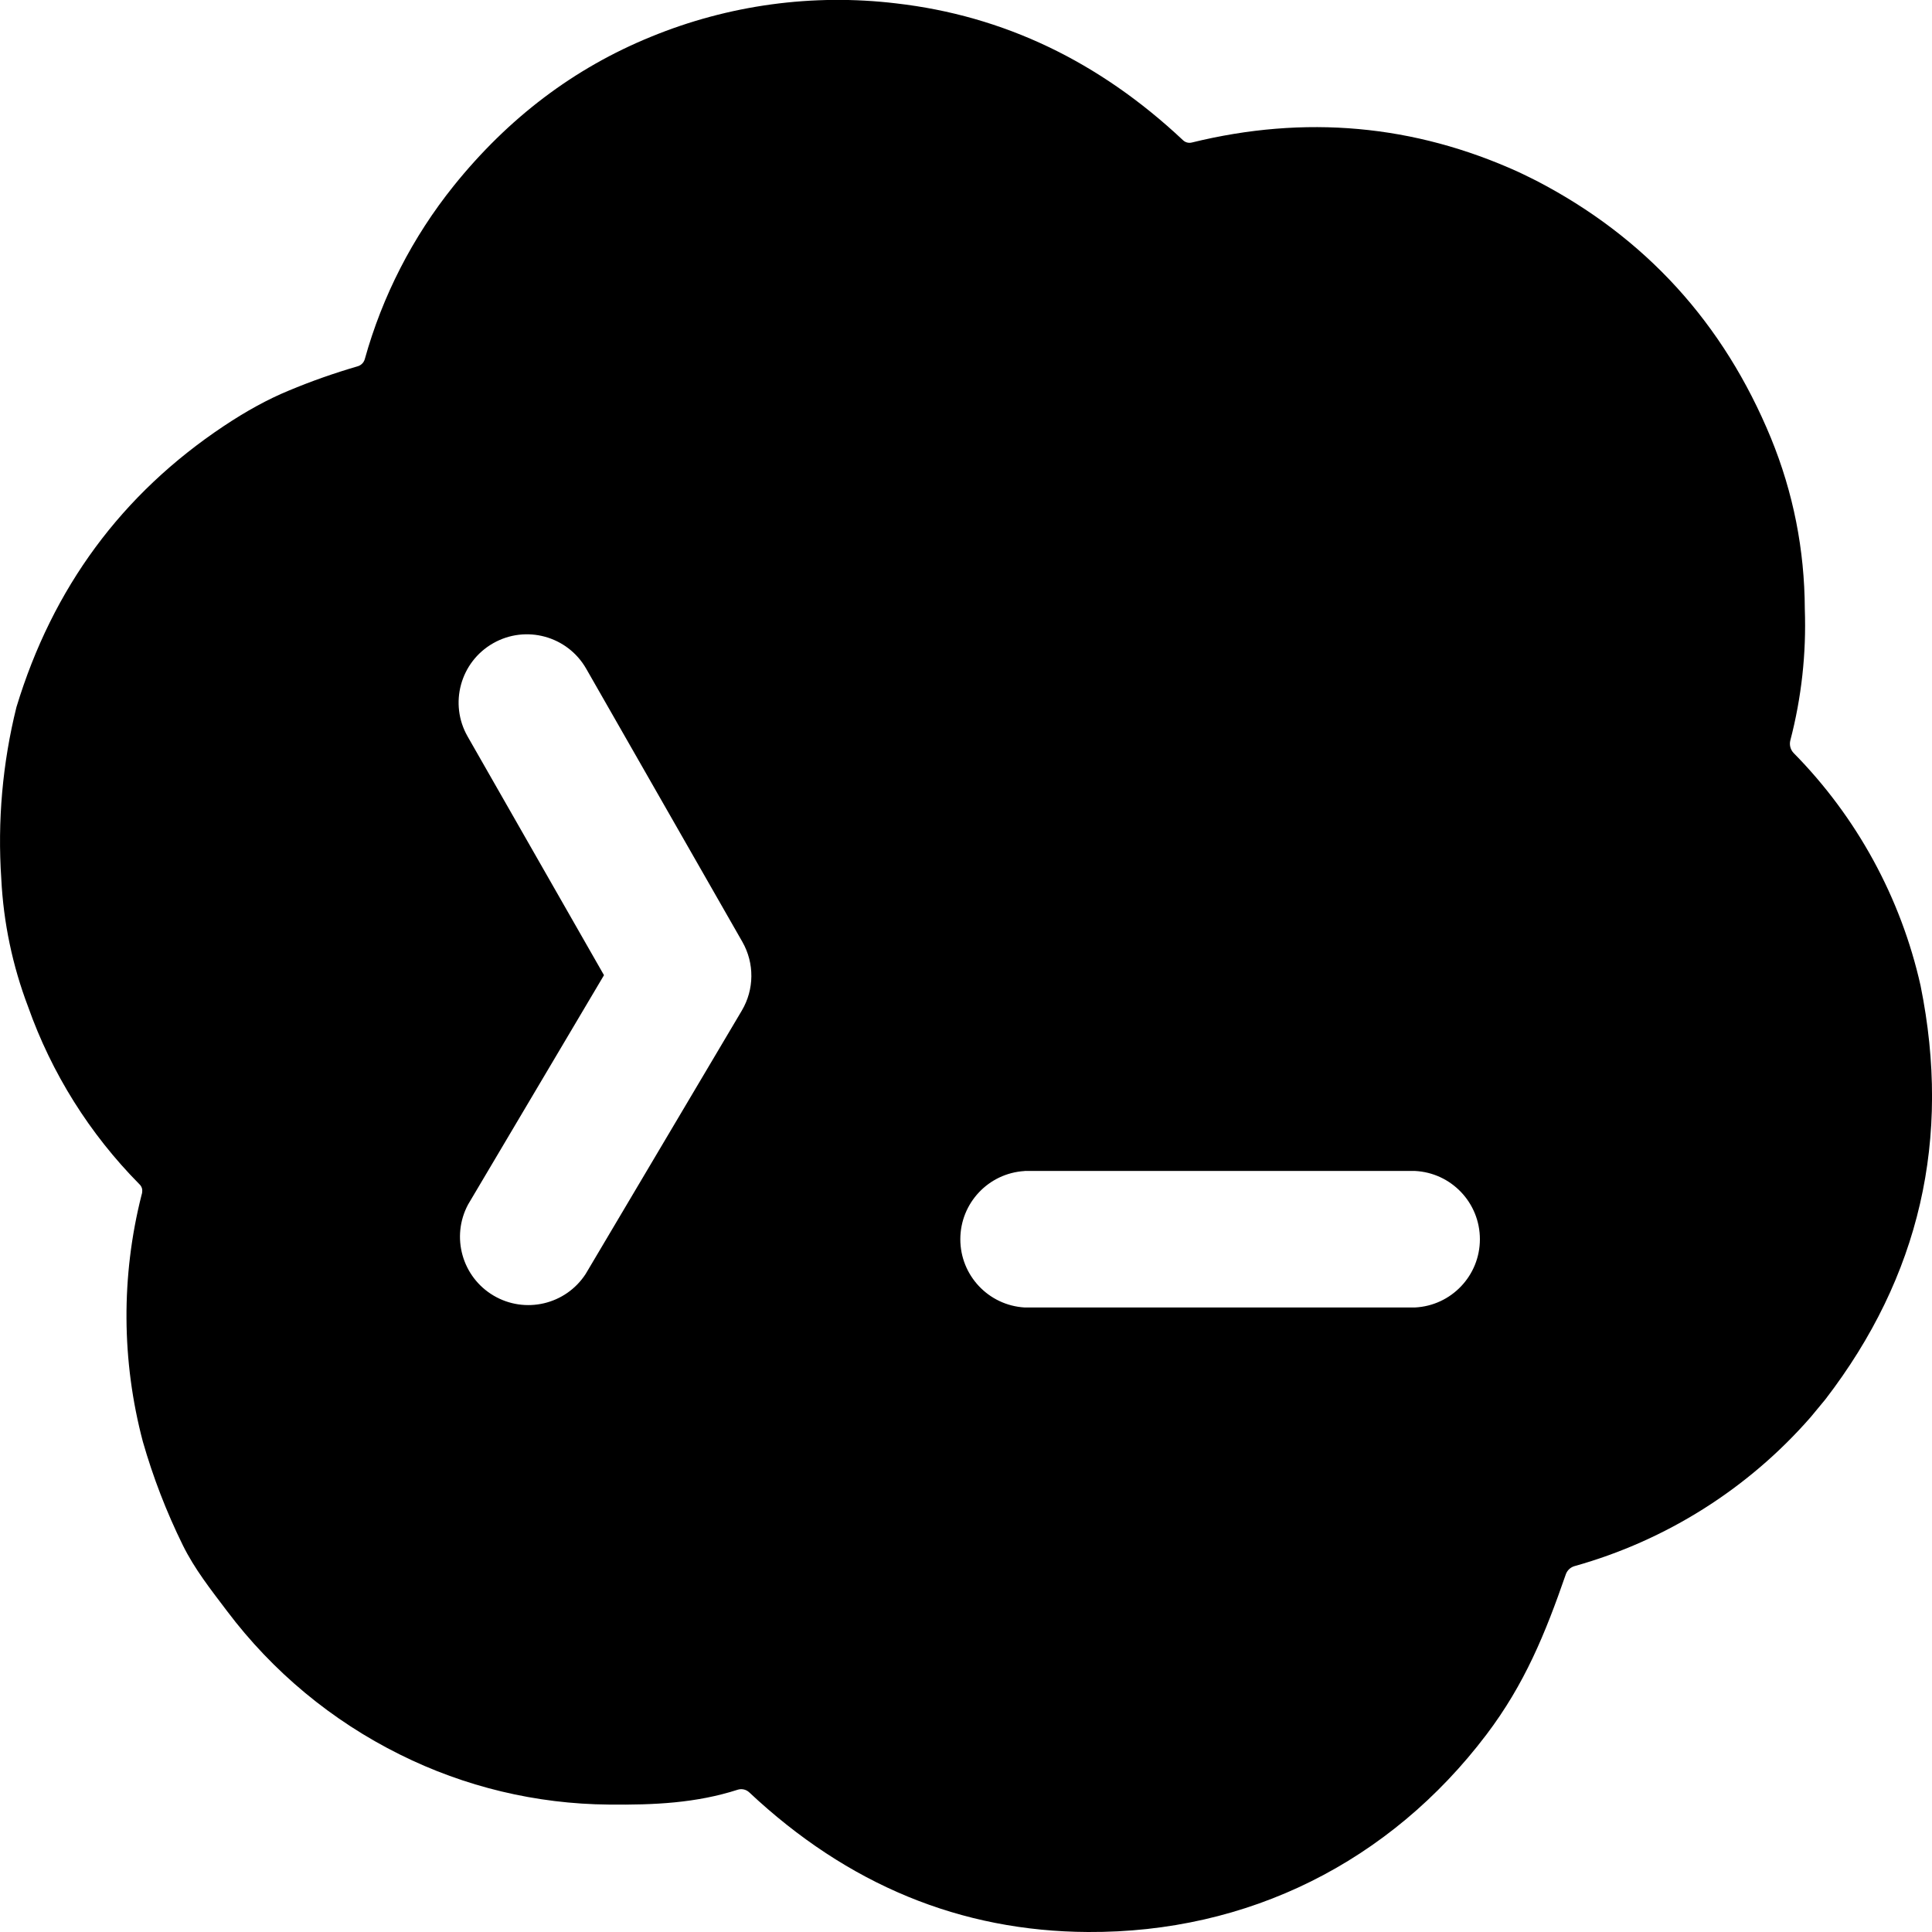
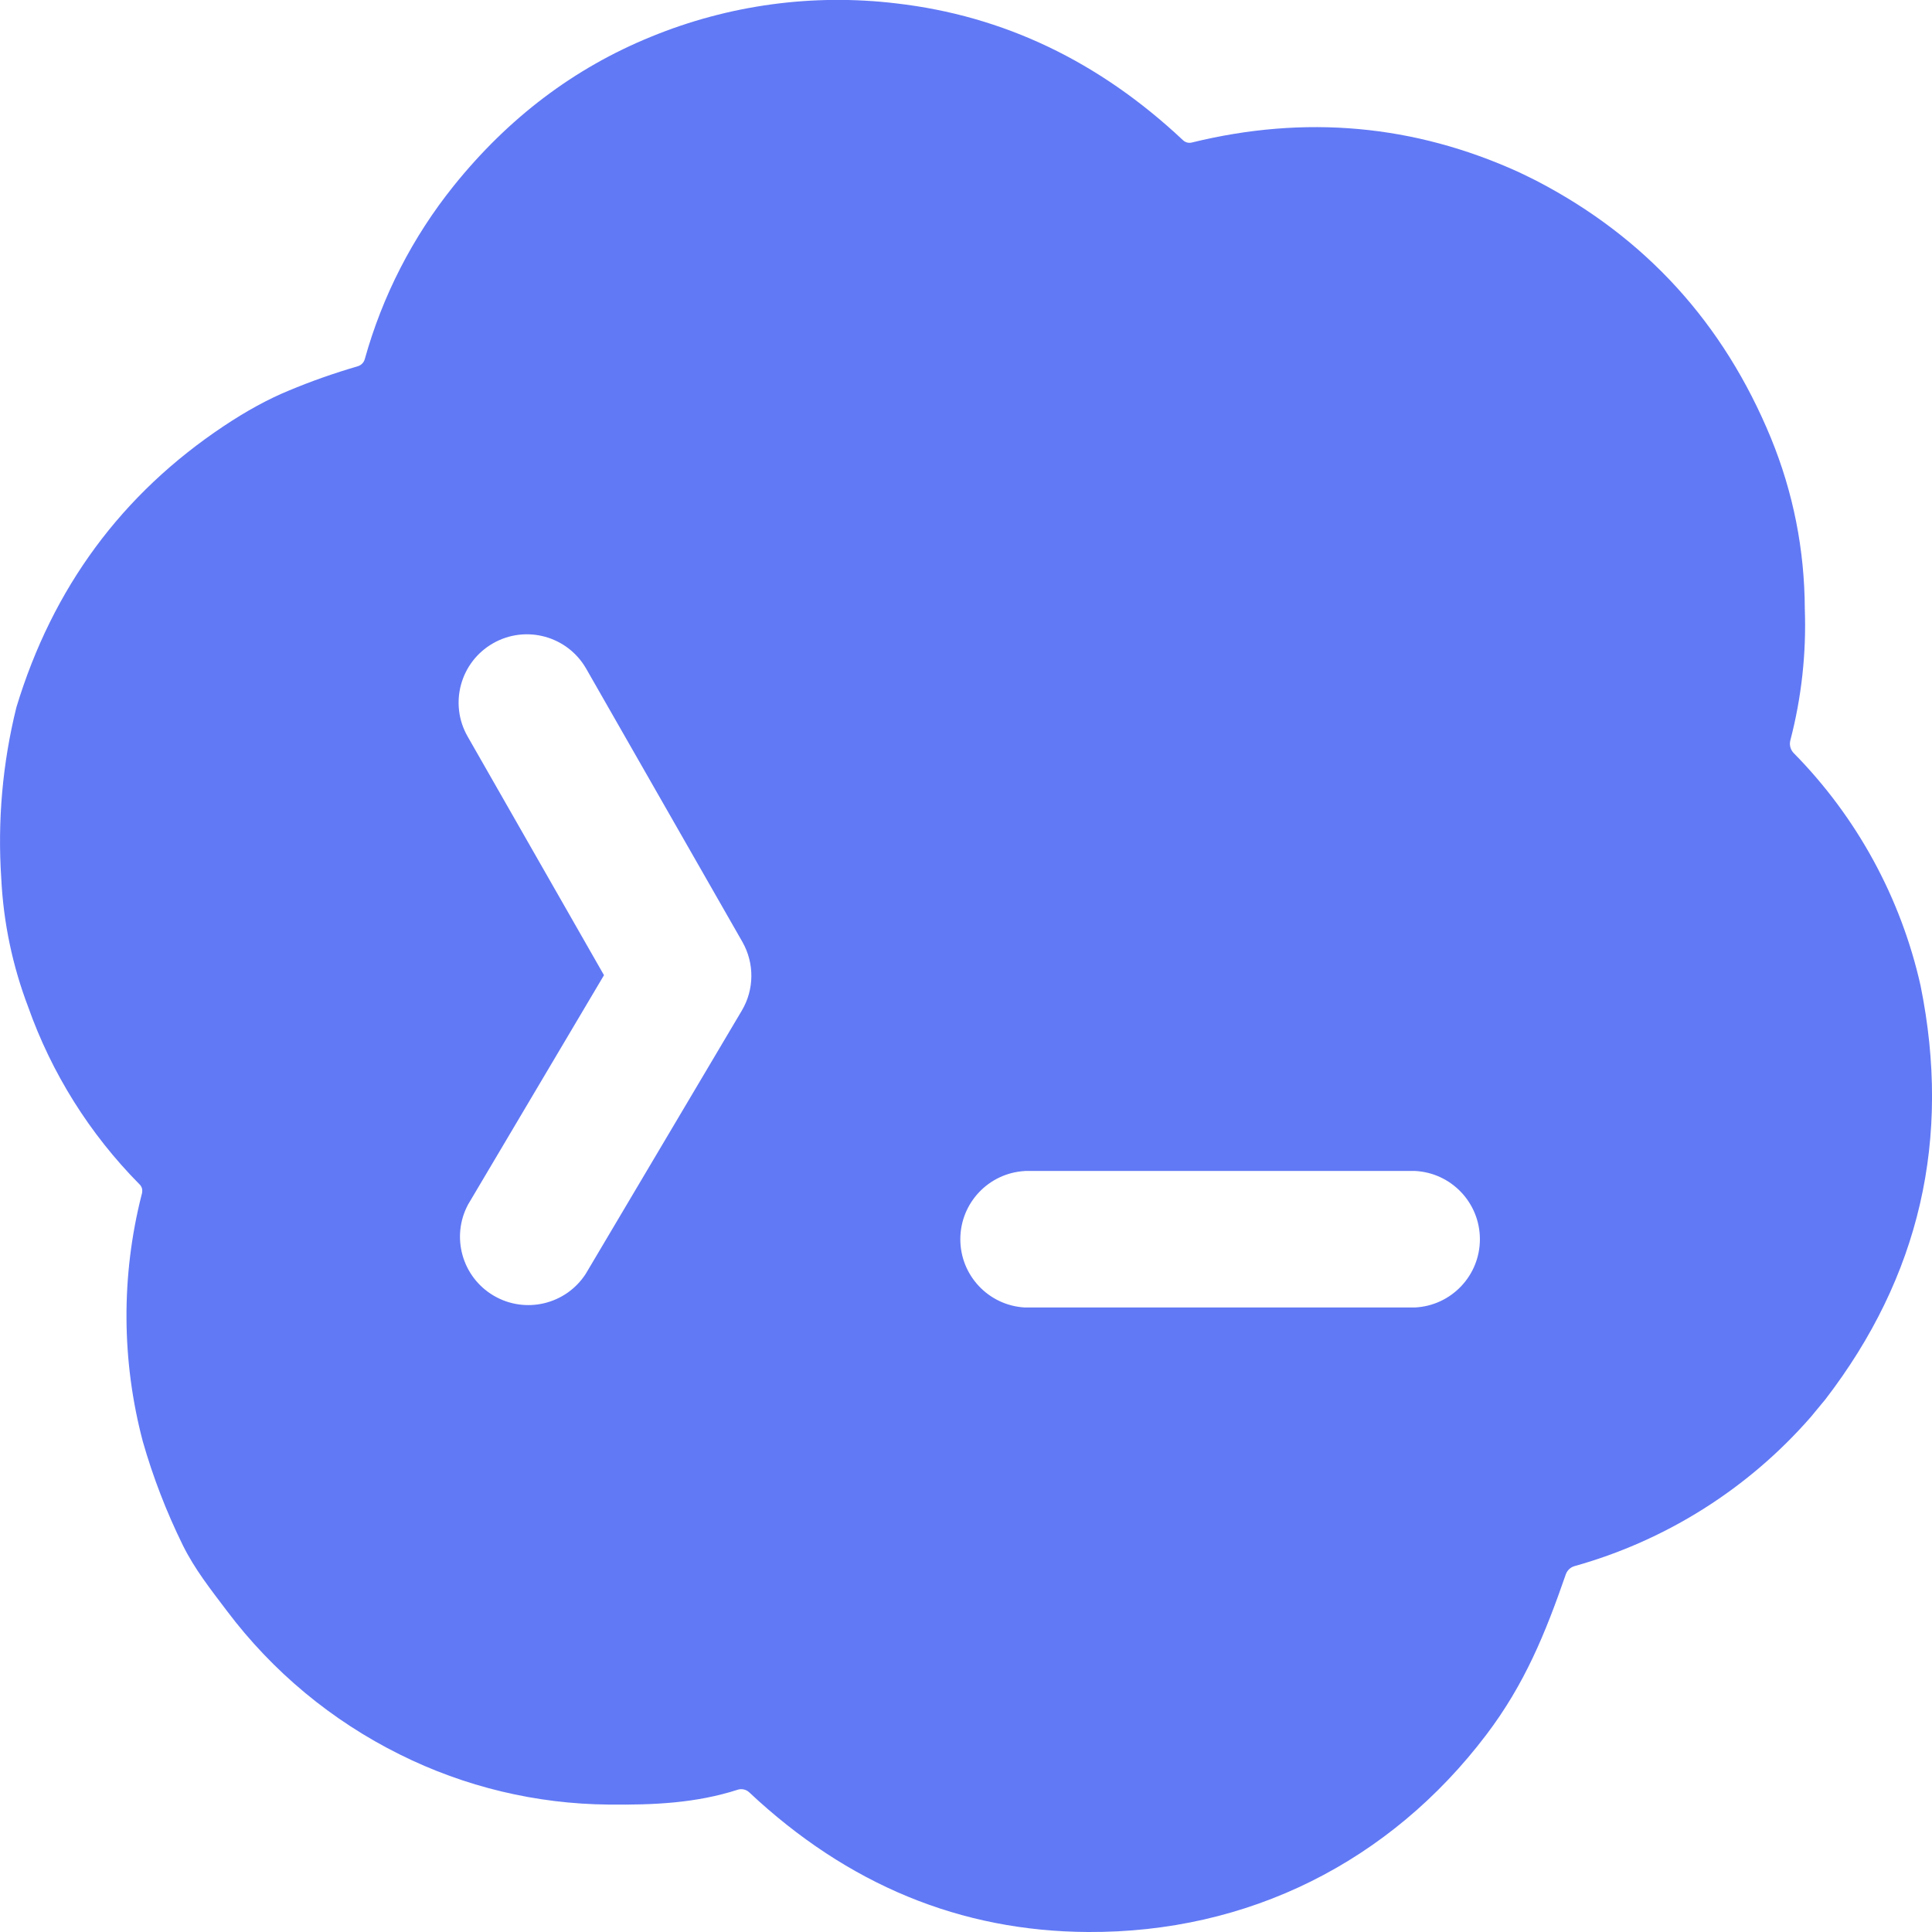
<svg xmlns="http://www.w3.org/2000/svg" width="24" height="24" viewBox="0 0 24 24">
-   <path fill="#000000" fill-rule="evenodd" d="M 8.086 .457 a 6.105 6.105 0 0 1 3.046 -.415 c 1.333 .153 2.521 .72 3.564 1.7 a .117 .117 0 0 0 .107 .029 c 1.408 -.346 2.762 -.224 4.061 .366 l .063 .03 .154 .076 c 1.357 .703 2.33 1.77 2.918 3.198 .278 .679 .418 1.388 .421 2.126 a 5.655 5.655 0 0 1 -.18 1.631 .167 .167 0 0 0 .04 .155 5.982 5.982 0 0 1 1.578 2.891 c .385 1.901 -.01 3.615 -1.183 5.14 l -.182 .22 a 6.063 6.063 0 0 1 -2.934 1.851 .162 .162 0 0 0 -.108 .102 c -.255 .736 -.511 1.364 -.987 1.992 -1.199 1.582 -2.962 2.462 -4.948 2.451 -1.583 -.008 -2.986 -.587 -4.21 -1.736 a .145 .145 0 0 0 -.14 -.032 c -.518 .167 -1.04 .191 -1.604 .185 a 5.924 5.924 0 0 1 -2.595 -.622 6.058 6.058 0 0 1 -2.146 -1.781 c -.203 -.269 -.404 -.522 -.551 -.821 a 7.74 7.74 0 0 1 -.495 -1.283 6.11 6.11 0 0 1 -.017 -3.064 .166 .166 0 0 0 .008 -.074 .115 .115 0 0 0 -.037 -.064 5.958 5.958 0 0 1 -1.38 -2.202 5.196 5.196 0 0 1 -.333 -1.589 6.915 6.915 0 0 1 .188 -2.132 c .45 -1.484 1.309 -2.648 2.577 -3.493 .282 -.188 .55 -.334 .802 -.438 .286 -.12 .573 -.22 .861 -.304 a .129 .129 0 0 0 .087 -.087 A 6.016 6.016 0 0 1 5.635 2.31 C 6.315 1.464 7.132 .846 8.086 .457 z m -.804 7.85 a .848 .848 0 0 0 -1.473 .842 l 1.694 2.965 -1.688 2.848 a .849 .849 0 0 0 1.46 .864 l 1.94 -3.272 a .849 .849 0 0 0 .007 -.854 l -1.94 -3.393 z m 5.446 6.24 a .849 .849 0 0 0 0 1.695 h 4.848 a .849 .849 0 0 0 0 -1.696 h -4.848 z" />
+   <path fill="#6179F5" fill-rule="evenodd" d="M 8.086 .457 a 6.105 6.105 0 0 1 3.046 -.415 c 1.333 .153 2.521 .72 3.564 1.7 a .117 .117 0 0 0 .107 .029 c 1.408 -.346 2.762 -.224 4.061 .366 l .063 .03 .154 .076 c 1.357 .703 2.33 1.77 2.918 3.198 .278 .679 .418 1.388 .421 2.126 a 5.655 5.655 0 0 1 -.18 1.631 .167 .167 0 0 0 .04 .155 5.982 5.982 0 0 1 1.578 2.891 c .385 1.901 -.01 3.615 -1.183 5.14 l -.182 .22 a 6.063 6.063 0 0 1 -2.934 1.851 .162 .162 0 0 0 -.108 .102 c -.255 .736 -.511 1.364 -.987 1.992 -1.199 1.582 -2.962 2.462 -4.948 2.451 -1.583 -.008 -2.986 -.587 -4.21 -1.736 a .145 .145 0 0 0 -.14 -.032 c -.518 .167 -1.04 .191 -1.604 .185 a 5.924 5.924 0 0 1 -2.595 -.622 6.058 6.058 0 0 1 -2.146 -1.781 c -.203 -.269 -.404 -.522 -.551 -.821 a 7.74 7.74 0 0 1 -.495 -1.283 6.11 6.11 0 0 1 -.017 -3.064 .166 .166 0 0 0 .008 -.074 .115 .115 0 0 0 -.037 -.064 5.958 5.958 0 0 1 -1.38 -2.202 5.196 5.196 0 0 1 -.333 -1.589 6.915 6.915 0 0 1 .188 -2.132 c .45 -1.484 1.309 -2.648 2.577 -3.493 .282 -.188 .55 -.334 .802 -.438 .286 -.12 .573 -.22 .861 -.304 a .129 .129 0 0 0 .087 -.087 A 6.016 6.016 0 0 1 5.635 2.31 C 6.315 1.464 7.132 .846 8.086 .457 z m -.804 7.85 a .848 .848 0 0 0 -1.473 .842 l 1.694 2.965 -1.688 2.848 a .849 .849 0 0 0 1.46 .864 l 1.94 -3.272 a .849 .849 0 0 0 .007 -.854 l -1.94 -3.393 z m 5.446 6.24 a .849 .849 0 0 0 0 1.695 h 4.848 a .849 .849 0 0 0 0 -1.696 h -4.848 z" />
</svg>
